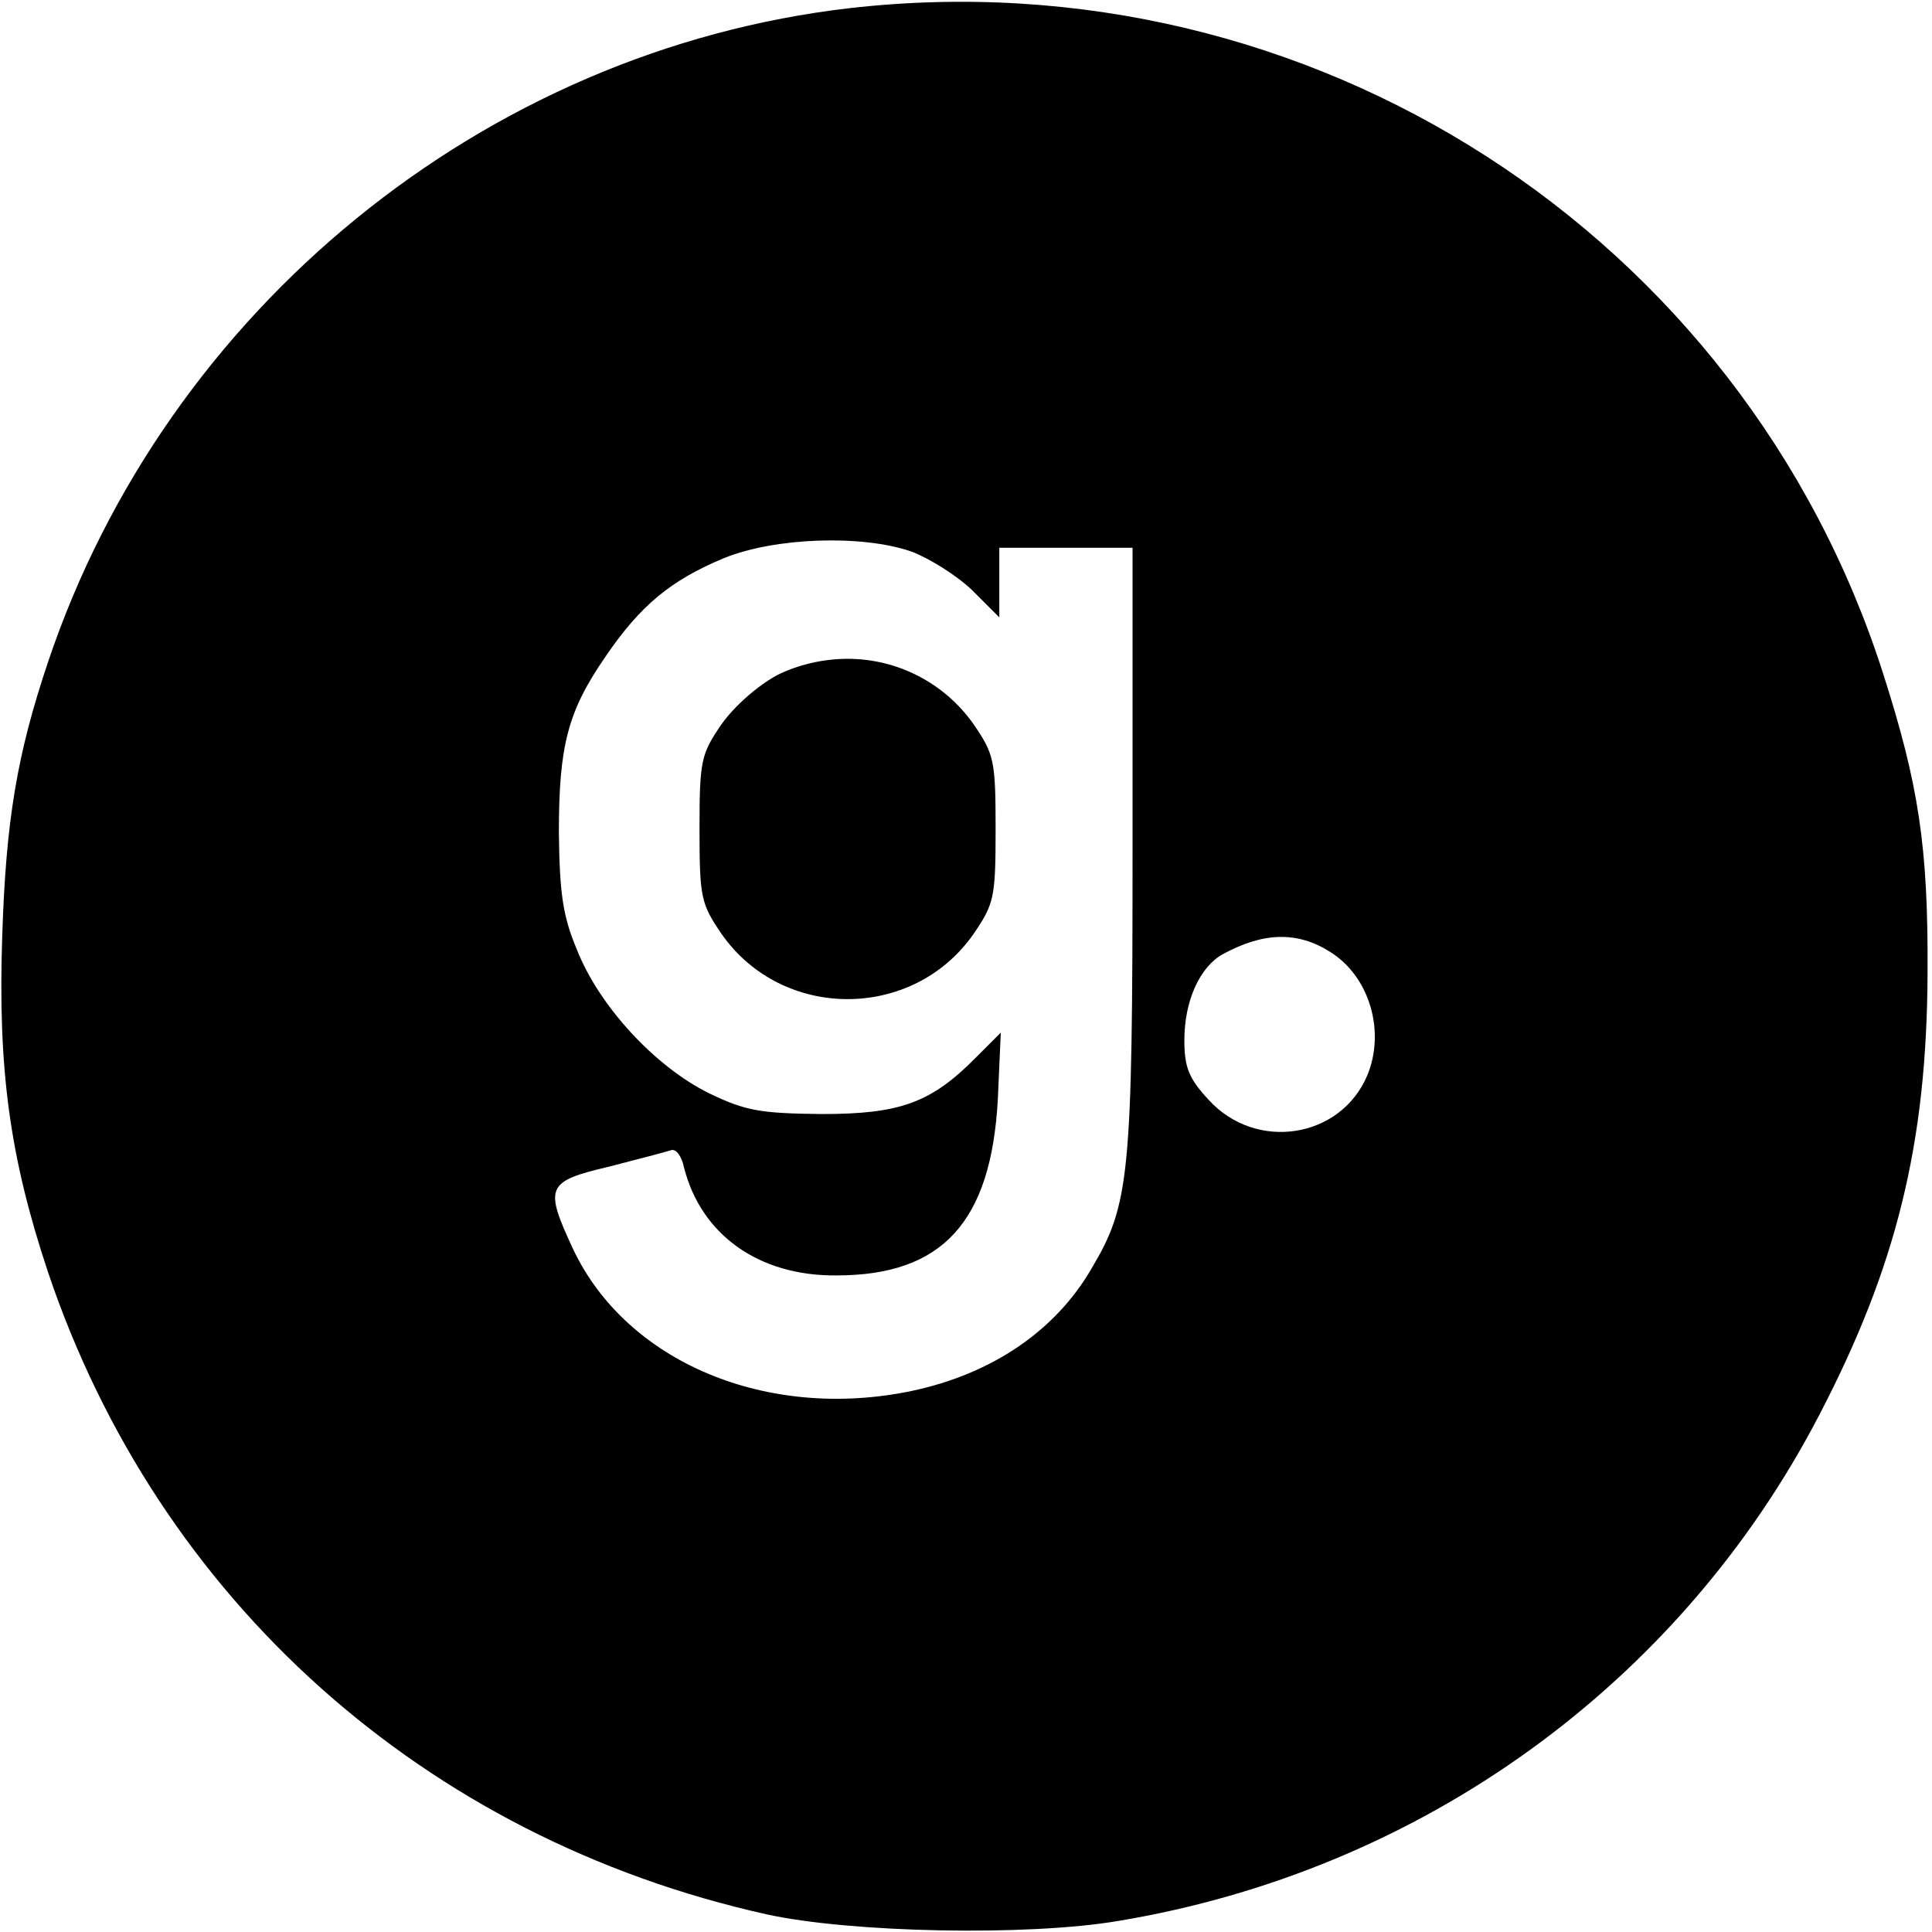
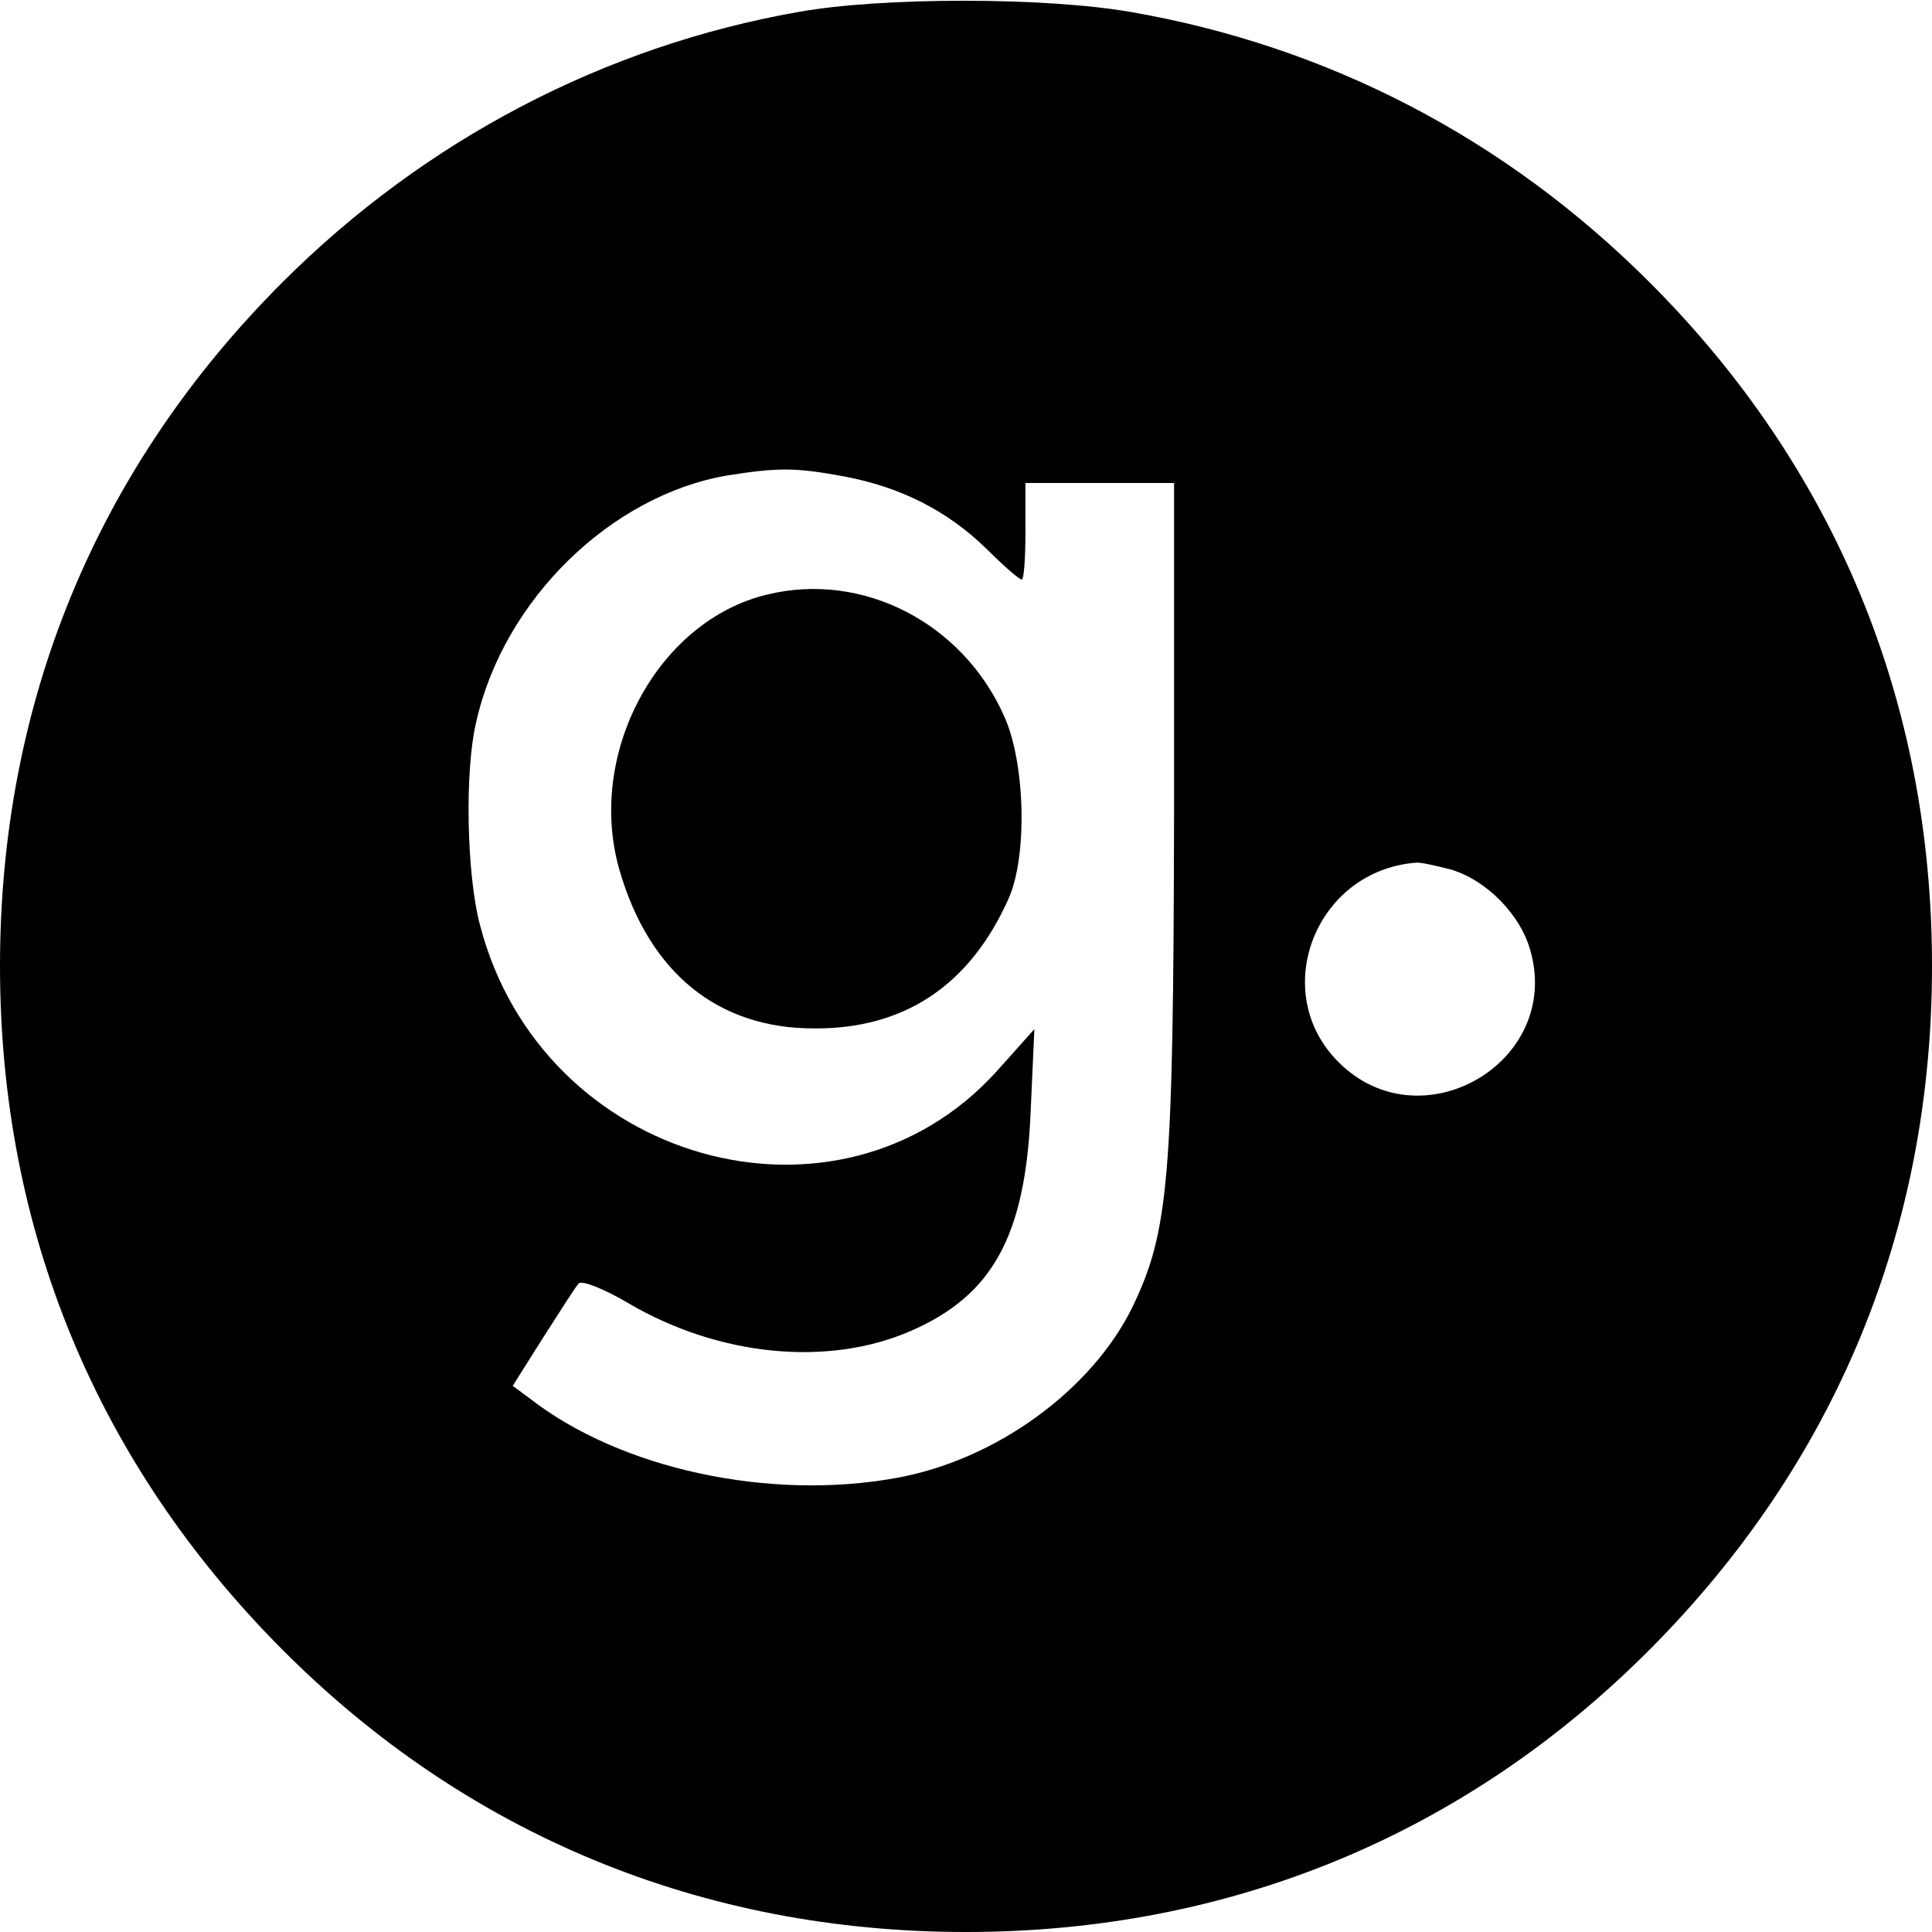
- <svg xmlns="http://www.w3.org/2000/svg" version="1.0" width="261pt" height="261pt" viewBox="0 0 261 261" preserveAspectRatio="xMidYMid meet">
-   <g transform="translate(0,261) scale(0.1,-0.1)" fill="#000000" stroke="none">
-     <path d="M1148 2599 c-494 -57 -923 -407 -1083 -883 -42 -125 -57 -214 -62 -371 -6 -179 10 -298 62 -454 149 -442 508 -764 970 -867 113 -25 353 -30 476 -9 409 68 758 320 947 684 104 200 145 366 146 596 1 171 -12 255 -60 405 -190 594 -774 970 -1396 899z m83 -734 c24 -9 61 -32 82 -52 l37 -37 0 47 0 47 90 0 90 0 0 -408 c0 -440 -4 -479 -55 -565 -49 -85 -135 -143 -243 -166 -196 -41 -386 39 -458 192 -39 84 -36 91 49 111 39 10 77 20 83 22 7 3 15 -8 18 -23 23 -91 101 -147 206 -146 143 0 209 72 218 238 l4 90 -33 -33 c-61 -62 -103 -77 -209 -77 -83 1 -102 4 -152 28 -73 36 -149 118 -179 195 -19 45 -23 77 -24 157 0 118 12 164 63 238 47 69 88 103 160 133 69 28 186 32 253 9z m566 -541 c53 -33 75 -107 50 -167 -36 -85 -150 -103 -214 -33 -27 29 -33 44 -33 81 0 53 21 99 52 116 55 30 101 31 145 3z" />
-     <path d="M1050 1698 c-26 -14 -57 -41 -75 -66 -28 -41 -30 -49 -30 -142 0 -93 2 -101 30 -142 82 -117 258 -117 340 0 28 41 30 49 30 142 0 93 -2 101 -30 142 -39 55 -102 88 -170 88 -33 0 -67 -8 -95 -22z" />
+ <svg xmlns="http://www.w3.org/2000/svg" version="1.0" width="260pt" height="260pt" viewBox="0 0 260 260" preserveAspectRatio="xMidYMid meet">
+   <g transform="translate(0,260) scale(0.1,-0.1)" fill="#000000" stroke="none">
+     <path d="M1075 2584 c-262 -46 -504 -173 -695 -364 -250 -250 -380 -565 -380 -920 0 -355 130 -669 380 -920 248 -249 565 -380 920 -380 355 0 672 131 920 380 250 251 380 565 380 920 0 355 -130 670 -380 920 -194 194 -433 318 -699 364 -116 20 -334 20 -446 0z m60 -625 c76 -14 140 -46 193 -98 23 -23 44 -41 47 -41 3 0 5 29 5 65 l0 65 100 0 100 0 0 -447 c-1 -491 -7 -560 -56 -662 -55 -112 -184 -206 -318 -230 -171 -31 -371 12 -493 107 l-23 17 41 65 c23 36 44 69 48 73 5 4 35 -8 67 -27 121 -71 268 -86 380 -37 110 48 154 128 161 295 l5 111 -51 -57 c-213 -235 -612 -123 -695 197 -18 67 -21 208 -5 274 37 164 181 304 337 331 69 11 92 11 157 -1z m817 -529 c48 -14 95 -61 108 -111 41 -150 -149 -259 -259 -148 -94 94 -31 257 104 268 6 1 27 -4 47 -9z" />
+     <path d="M1033 1800 c-148 -35 -245 -215 -199 -372 40 -137 132 -212 261 -212 122 -1 210 58 262 174 26 57 23 184 -6 247 -56 125 -190 194 -318 163z" />
  </g>
</svg>
